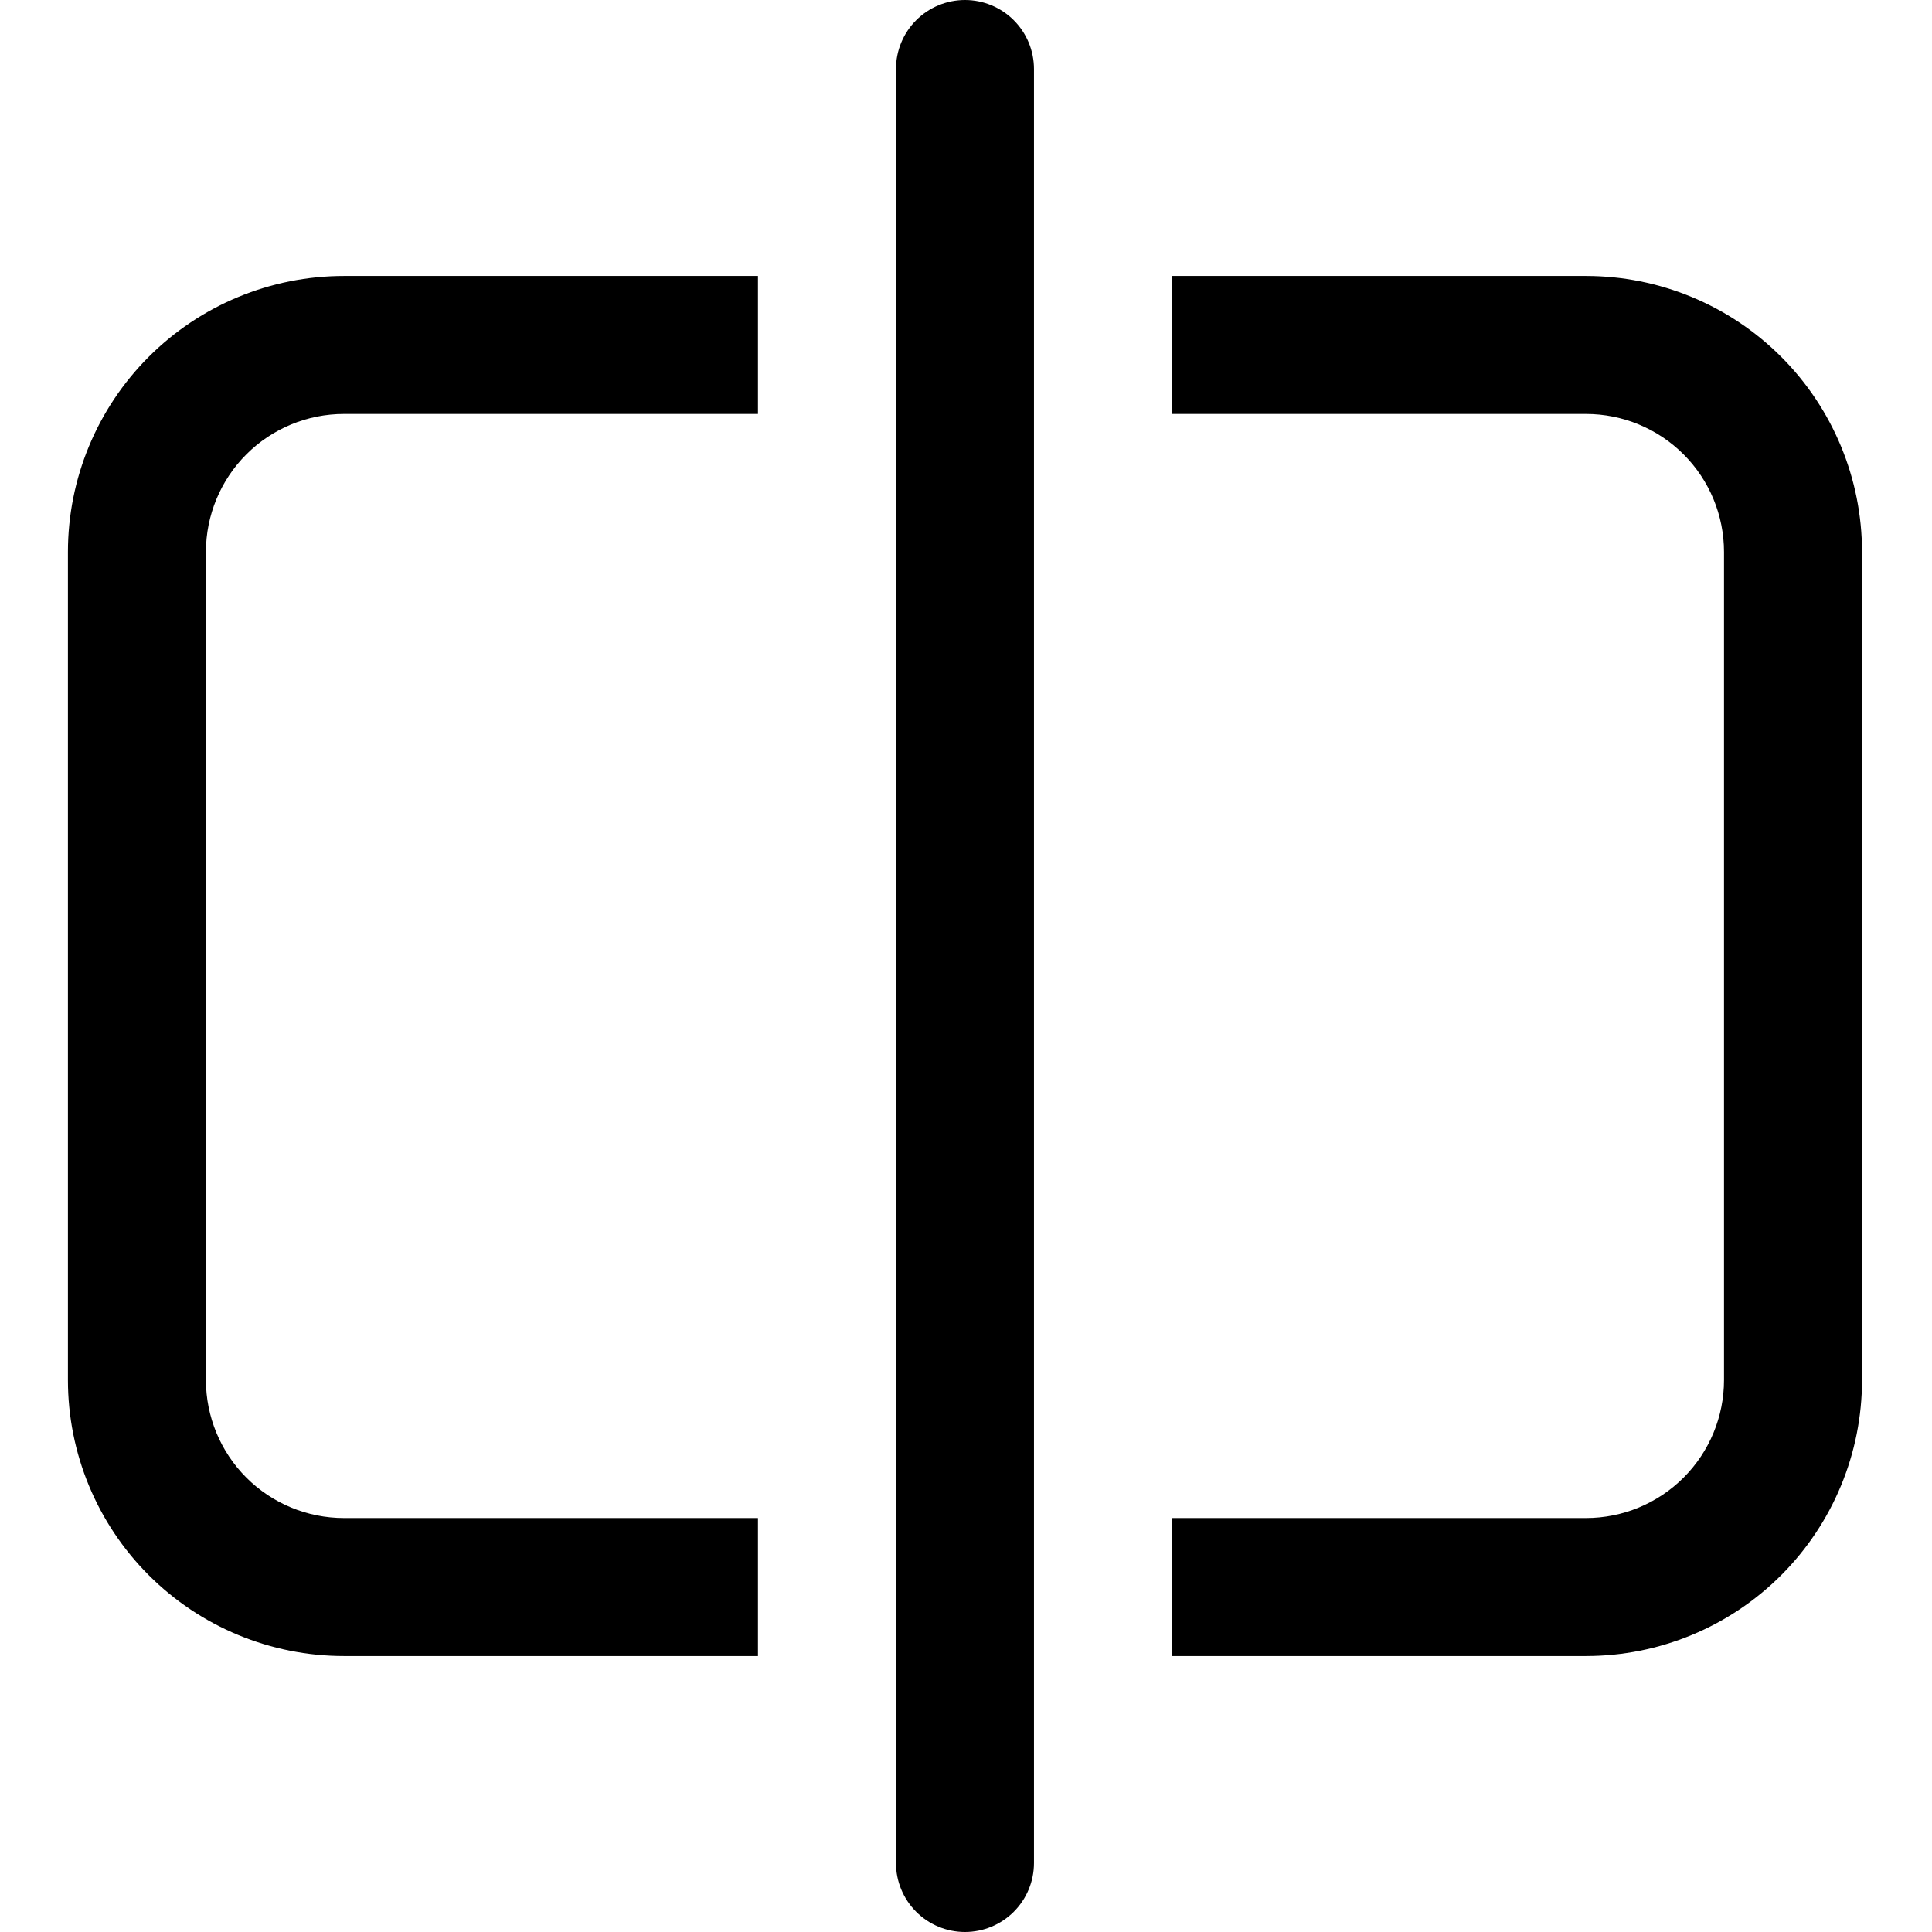
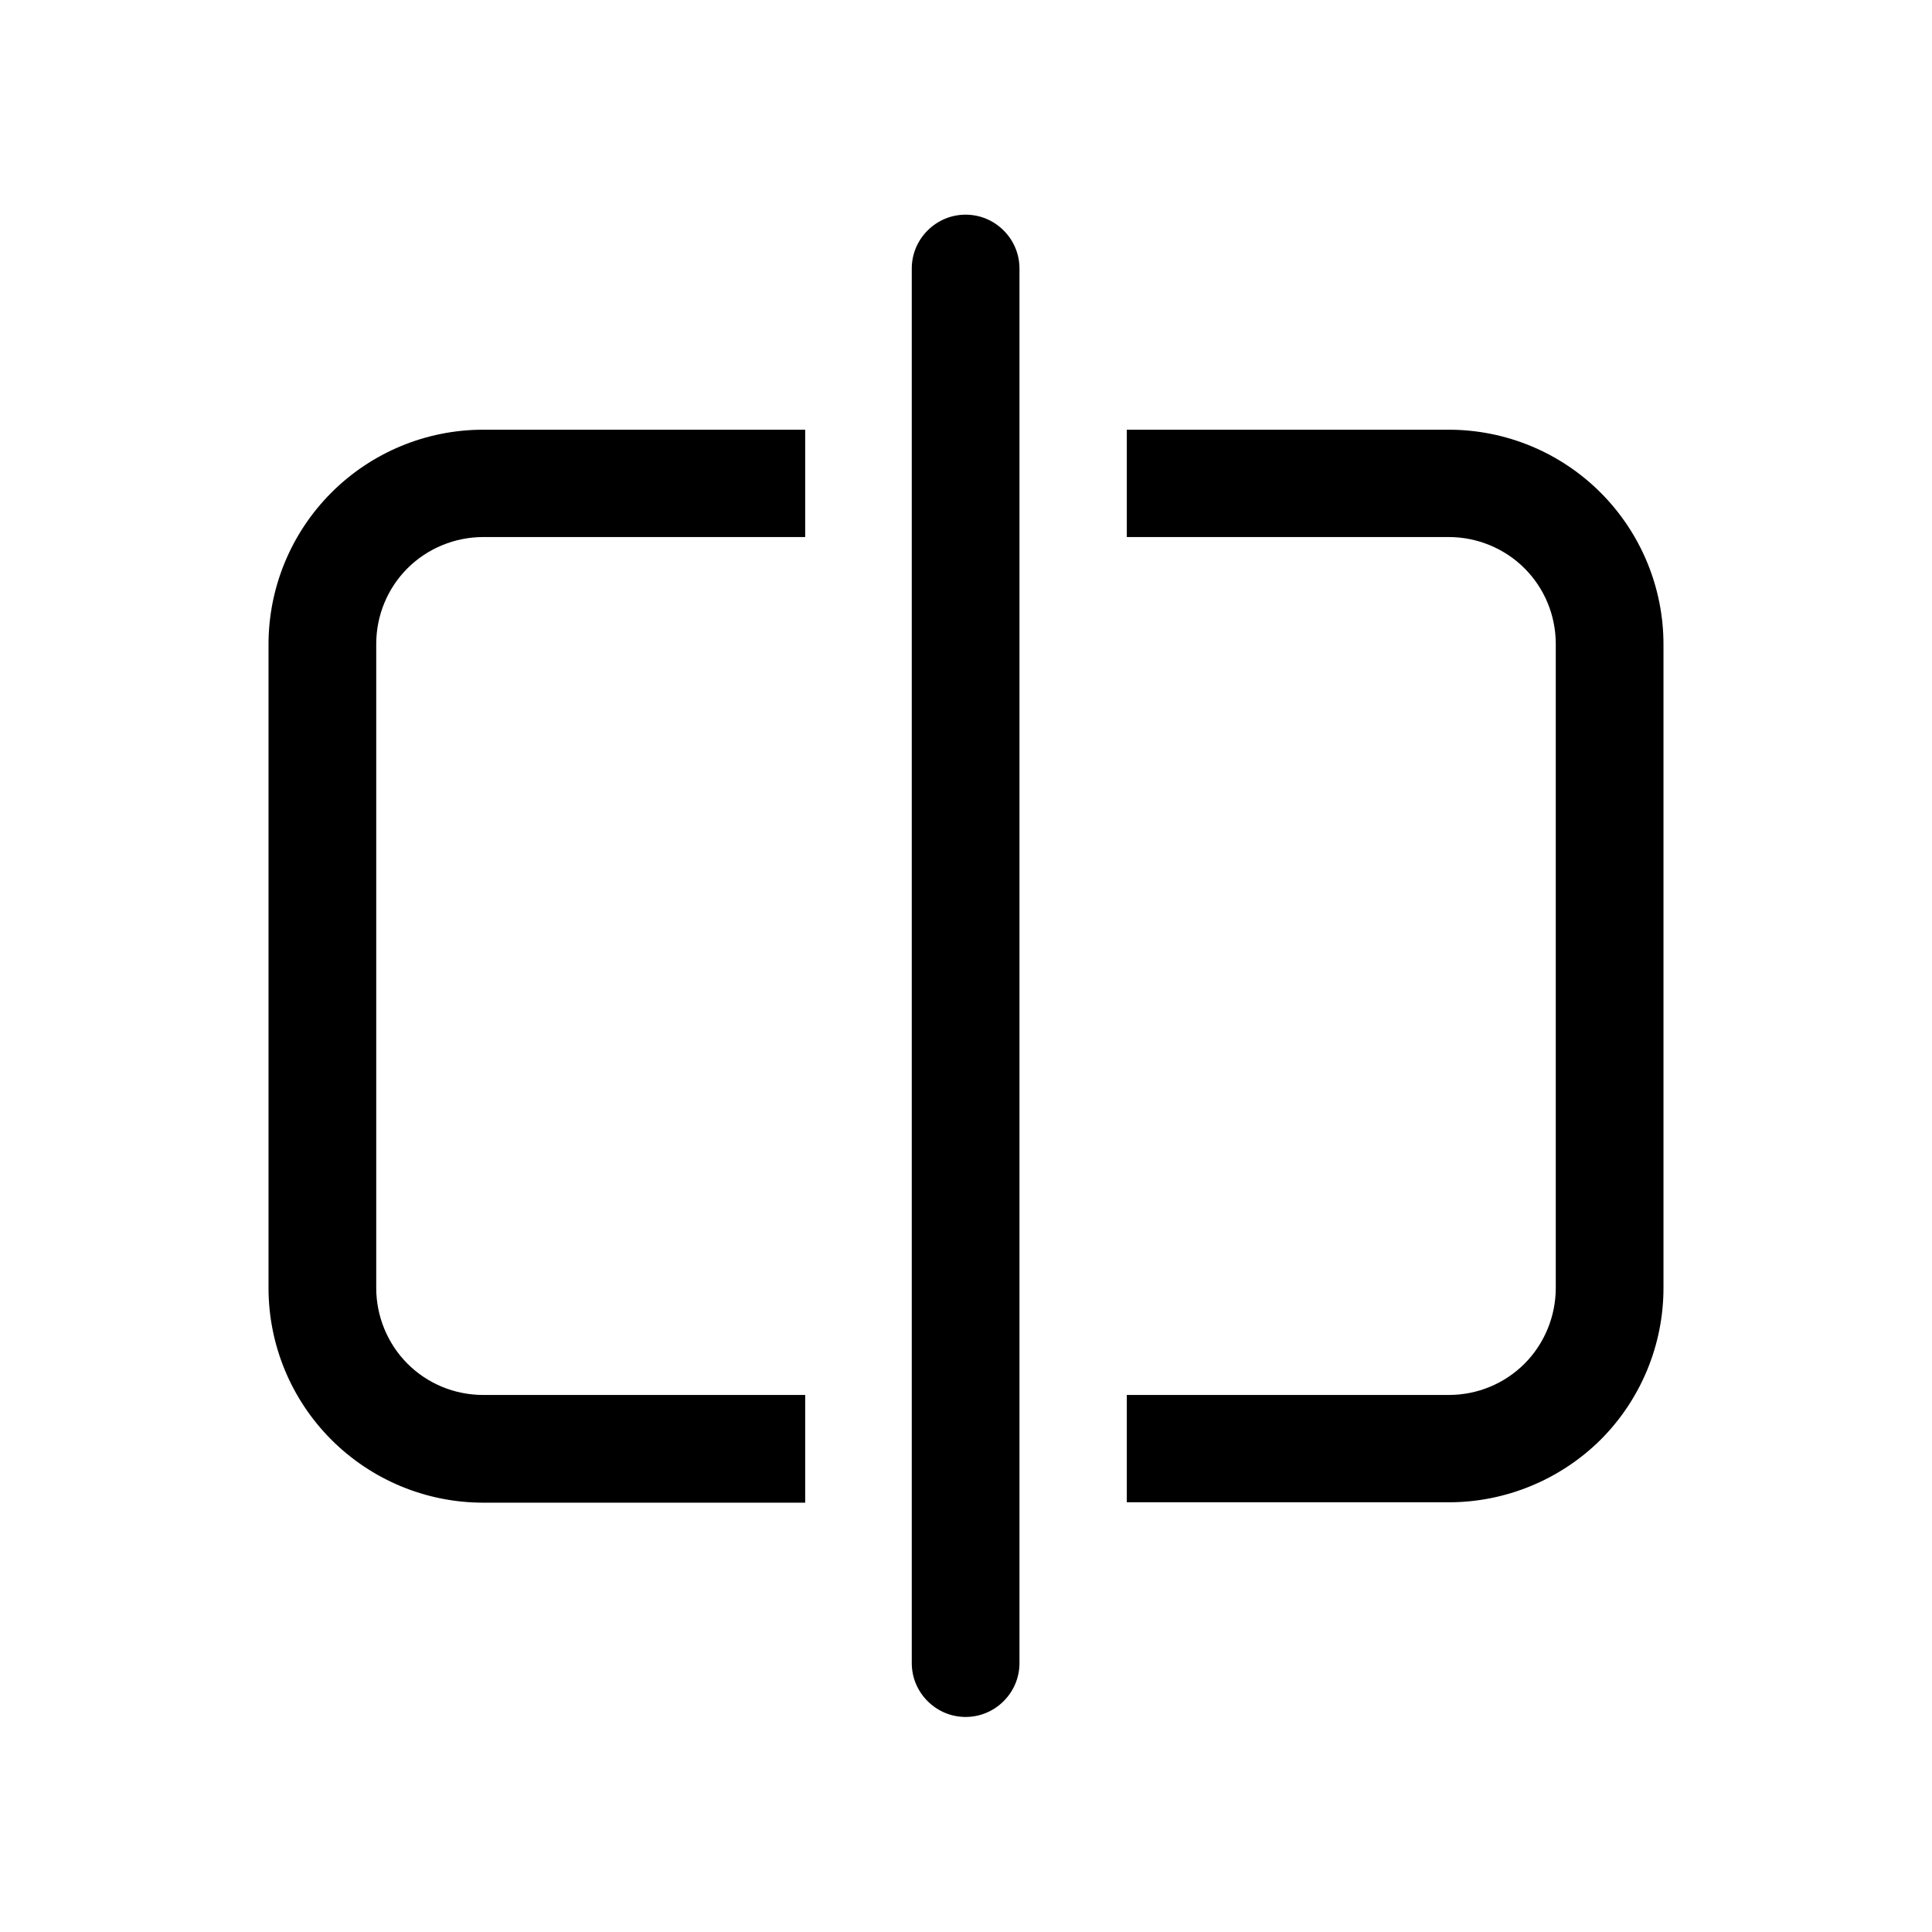
- <svg xmlns="http://www.w3.org/2000/svg" width="512" height="512" viewBox="0 0 512 512">
-   <path d="M274.014 18.273C274.01 13.425 272.082 8.777 268.653 5.351C265.224 1.925 260.575 0 255.727 0C250.88 0 246.231 1.925 242.802 5.351C239.373 8.777 237.444 13.425 237.441 18.273V493.727C237.444 498.575 239.373 503.223 242.802 506.649C246.231 510.075 250.88 512 255.727 512C260.575 512 265.224 510.075 268.653 506.649C272.082 503.223 274.01 498.575 274.014 493.727V18.273ZM200.867 438.867V402.294H91.147C81.447 402.294 72.144 398.44 65.285 391.582C58.427 384.723 54.573 375.42 54.573 365.72V146.28C54.573 136.58 58.427 127.277 65.285 120.418C72.144 113.56 81.447 109.706 91.147 109.706H200.867V73.133H91.147C71.747 73.133 53.142 80.839 39.424 94.557C25.706 108.275 18 126.88 18 146.28V365.72C18 385.12 25.706 403.725 39.424 417.443C53.142 431.161 71.747 438.867 91.147 438.867H200.867ZM420.308 438.867H310.587V402.294H420.308C430.008 402.294 439.31 398.44 446.169 391.582C453.028 384.723 456.881 375.42 456.881 365.72V146.28C456.881 136.58 453.028 127.277 446.169 120.418C439.31 113.56 430.008 109.706 420.308 109.706H310.587V73.133H420.308C439.708 73.133 458.313 80.839 472.03 94.557C485.748 108.275 493.455 126.88 493.455 146.28V365.72C493.455 385.12 485.748 403.725 472.03 417.443C458.313 431.161 439.708 438.867 420.308 438.867Z" fill="black" />
+ <svg xmlns="http://www.w3.org/2000/svg" version="1.1" id="Layer_1" x="0px" y="0px" viewBox="0 0 513 513" style="enable-background:new 0 0 513 513;" xml:space="preserve">
+   <g>
+     <path d="M270.7,71.3c0-3.8-1.5-7.4-4.2-10.1c-2.7-2.7-6.3-4.2-10.1-4.2c-3.8,0-7.4,1.5-10.1,4.2c-2.7,2.7-4.2,6.3-4.2,10.1v370.3   c0,3.8,1.5,7.4,4.2,10.1c2.7,2.7,6.3,4.2,10.1,4.2c3.8,0,7.4-1.5,10.1-4.2c2.7-2.7,4.2-6.3,4.2-10.1V71.3z M213.8,398.9v-28.5   h-85.5c-7.6,0-14.8-3-20.1-8.3c-5.3-5.3-8.3-12.6-8.3-20.1V171c0-7.6,3-14.8,8.3-20.1c5.3-5.3,12.6-8.3,20.1-8.3h85.5v-28.5h-85.5   c-15.1,0-29.6,6-40.3,16.7c-10.7,10.7-16.7,25.2-16.7,40.3V342c0,15.1,6,29.6,16.7,40.3c10.7,10.7,25.2,16.7,40.3,16.7H213.8z    M384.7,398.9h-85.5v-28.5h85.5c7.6,0,14.8-3,20.1-8.3c5.3-5.3,8.3-12.6,8.3-20.1V171c0-7.6-3-14.8-8.3-20.1   c-5.3-5.3-12.6-8.3-20.1-8.3h-85.5v-28.5h85.5c15.1,0,29.6,6,40.3,16.7c10.7,10.7,16.7,25.2,16.7,40.3V342c0,15.1-6,29.6-16.7,40.3   C414.3,392.9,399.8,398.9,384.7,398.9z" />
+   </g>
</svg>
